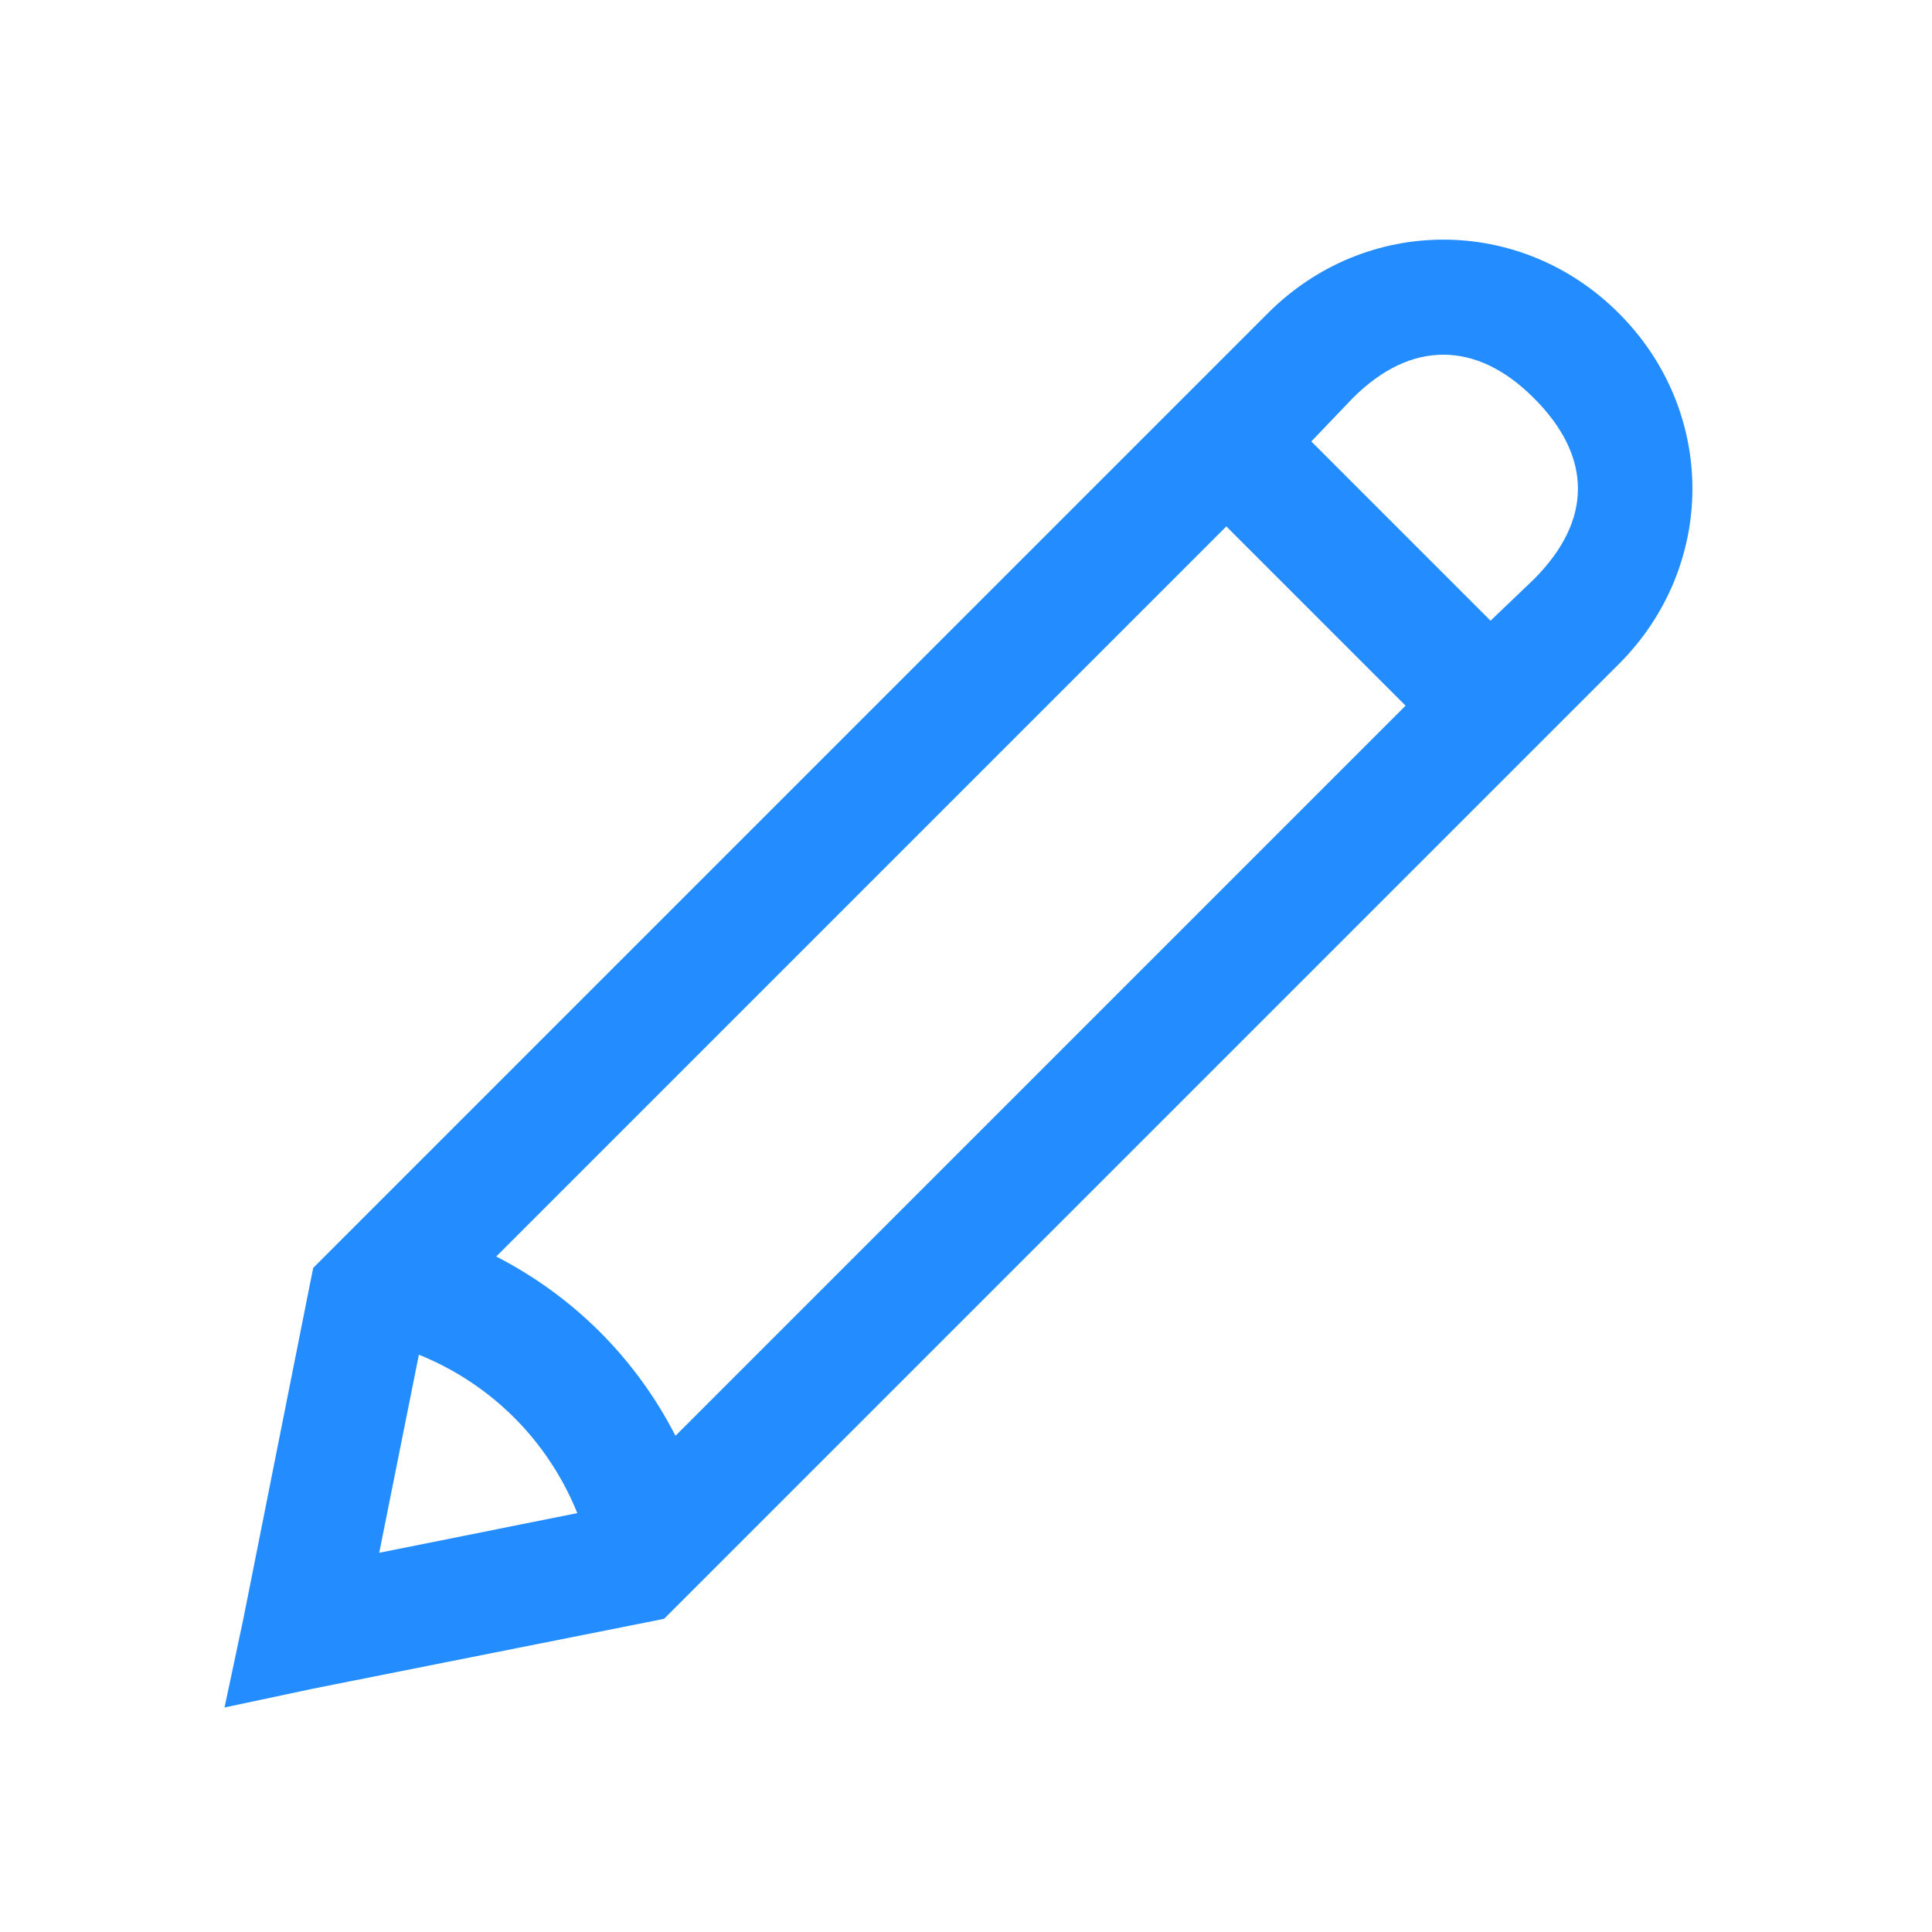
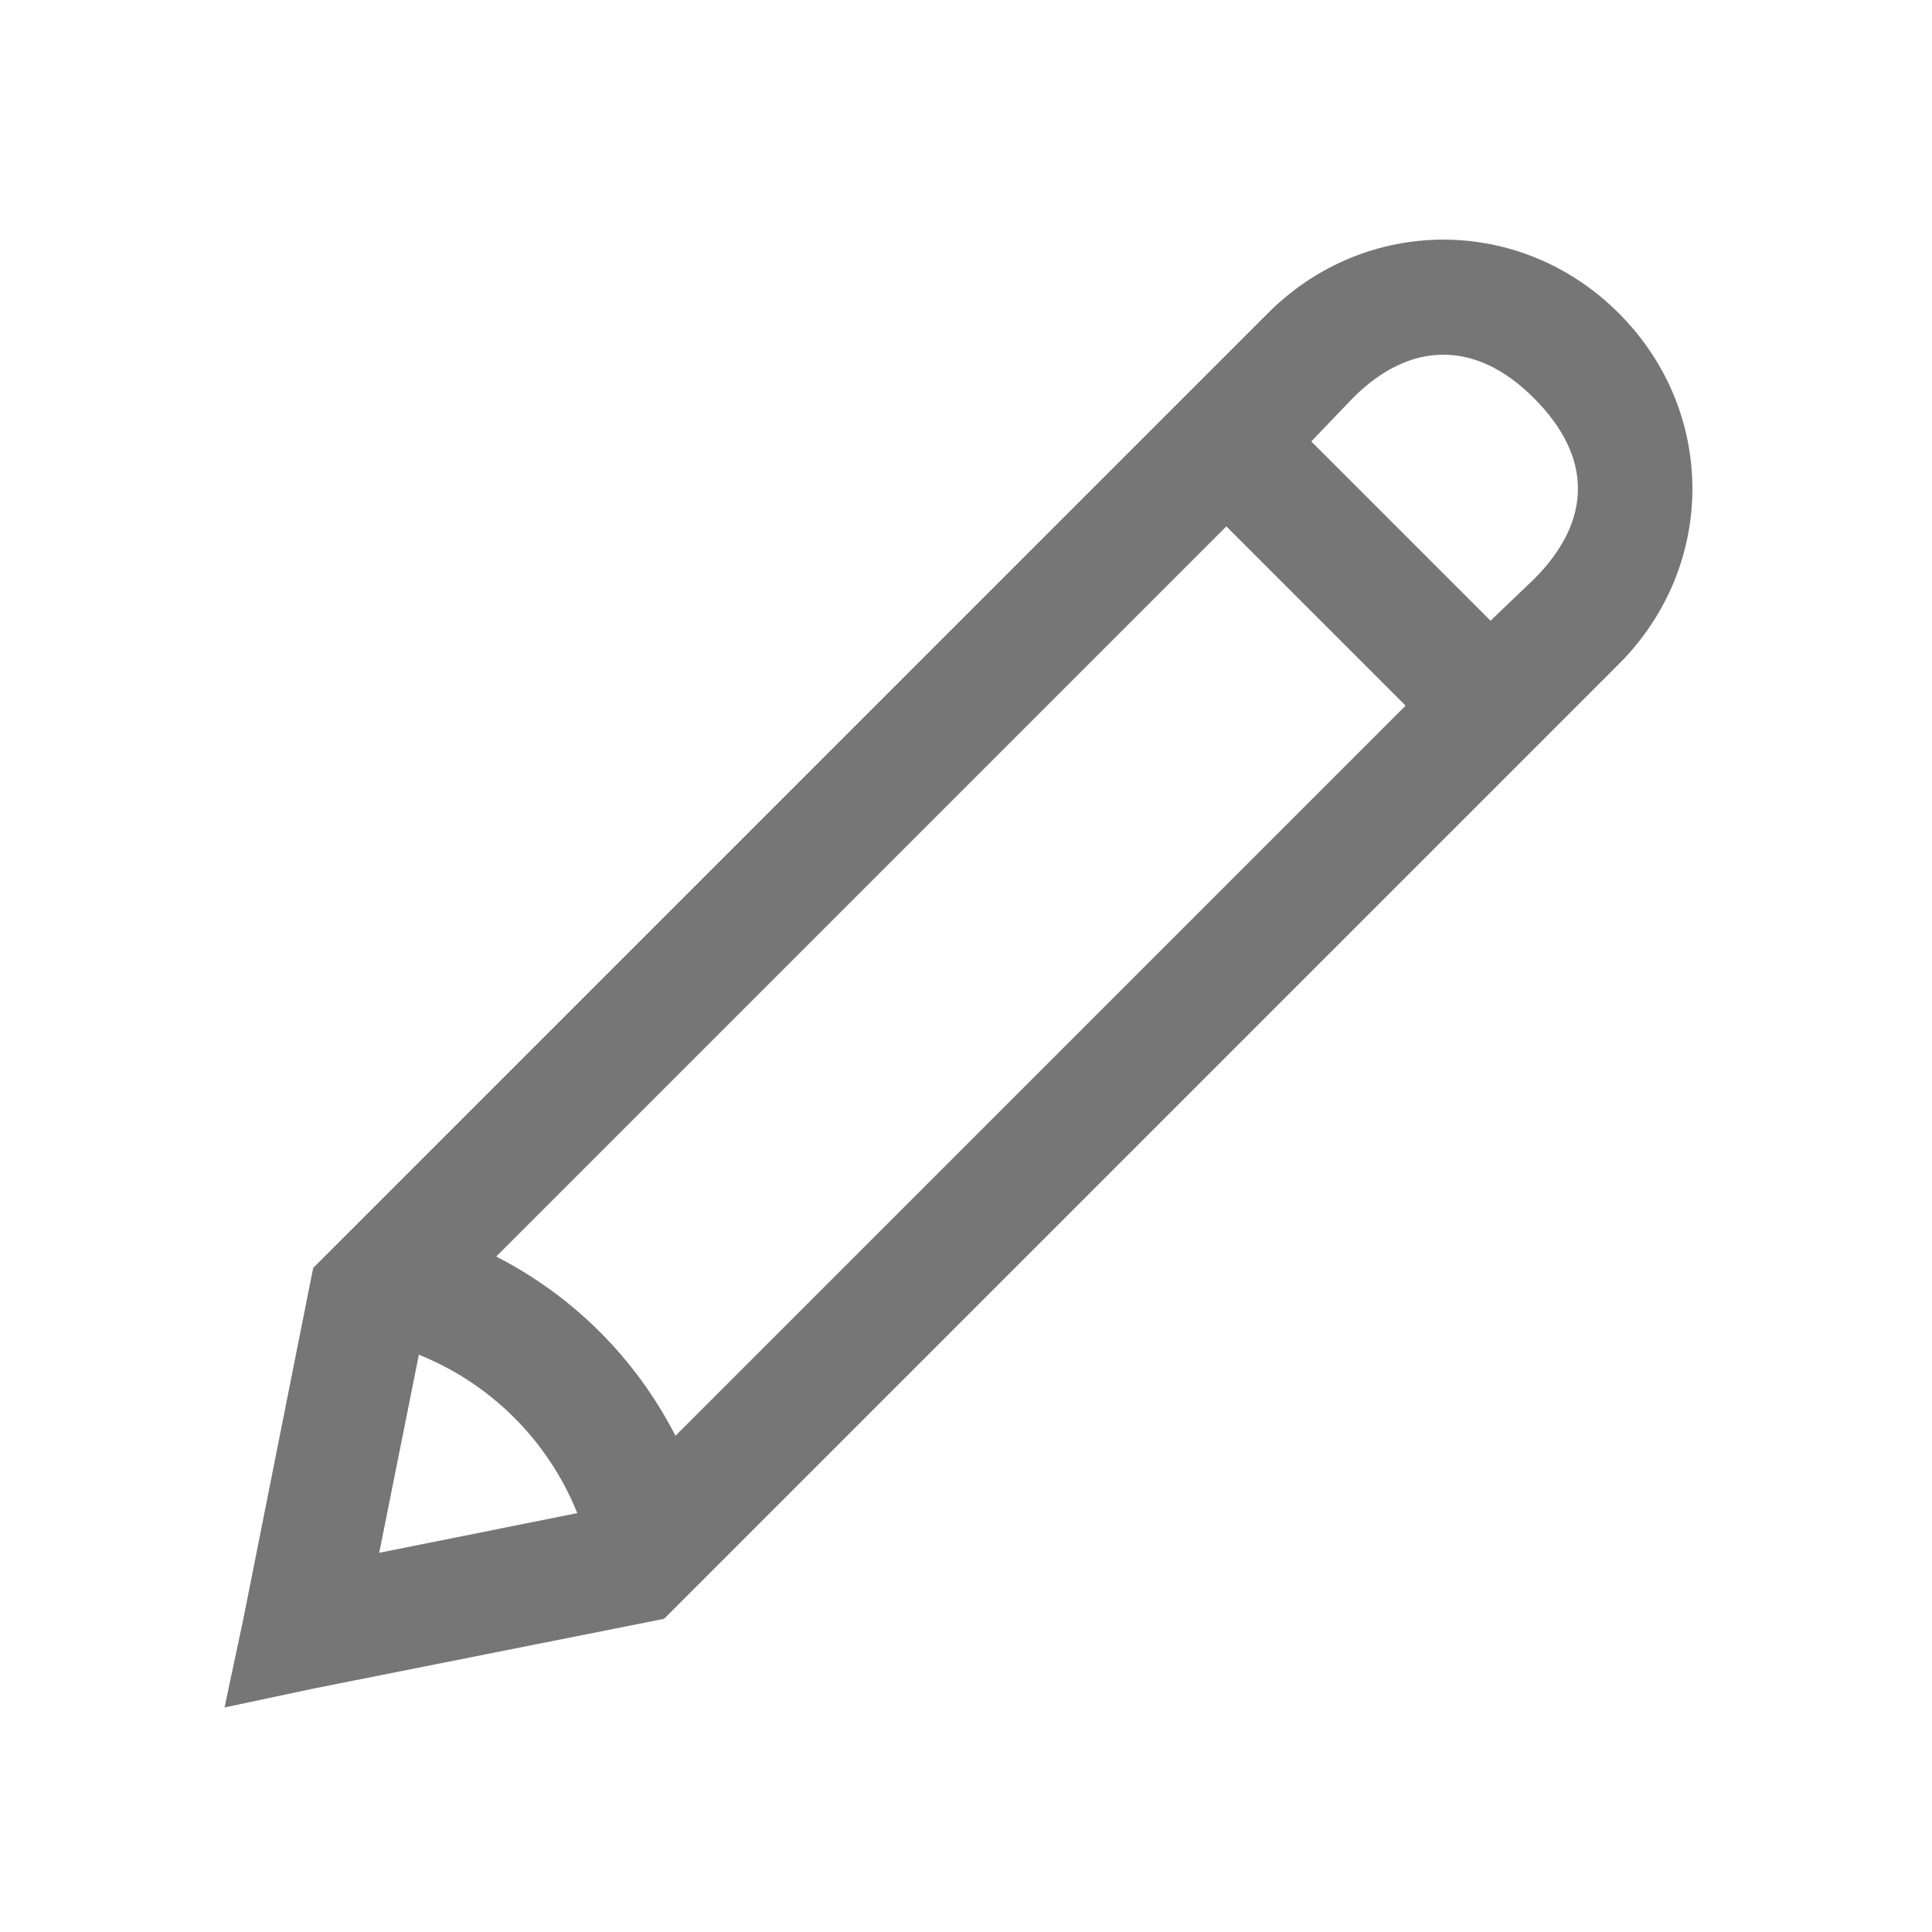
- <svg xmlns="http://www.w3.org/2000/svg" viewBox="0 0 32 32" width="32px" height="32px" fill="#238CFF">
+ <svg xmlns="http://www.w3.org/2000/svg" viewBox="0 0 32 32" width="32px" height="32px" fill="#767676">
  <path d="M 23.906 3.969 C 22.859 3.969 21.812 4.375 21 5.188 L 5.188 21 L 5.125 21.312 L 4.031 26.812 L 3.719 28.281 L 5.188 27.969 L 10.688 26.875 L 11 26.812 L 26.812 11 C 28.438 9.375 28.438 6.812 26.812 5.188 C 26 4.375 24.953 3.969 23.906 3.969 Z M 23.906 5.875 C 24.41 5.875 24.918 6.105 25.406 6.594 C 26.379 7.566 26.379 8.621 25.406 9.594 L 24.688 10.281 L 21.719 7.312 L 22.406 6.594 C 22.895 6.105 23.402 5.875 23.906 5.875 Z M 20.312 8.719 L 23.281 11.688 L 11.188 23.781 C 10.531 22.5 9.5 21.469 8.219 20.812 Z M 6.938 22.438 C 8.137 22.922 9.078 23.863 9.562 25.062 L 6.281 25.719 Z" />
</svg>
